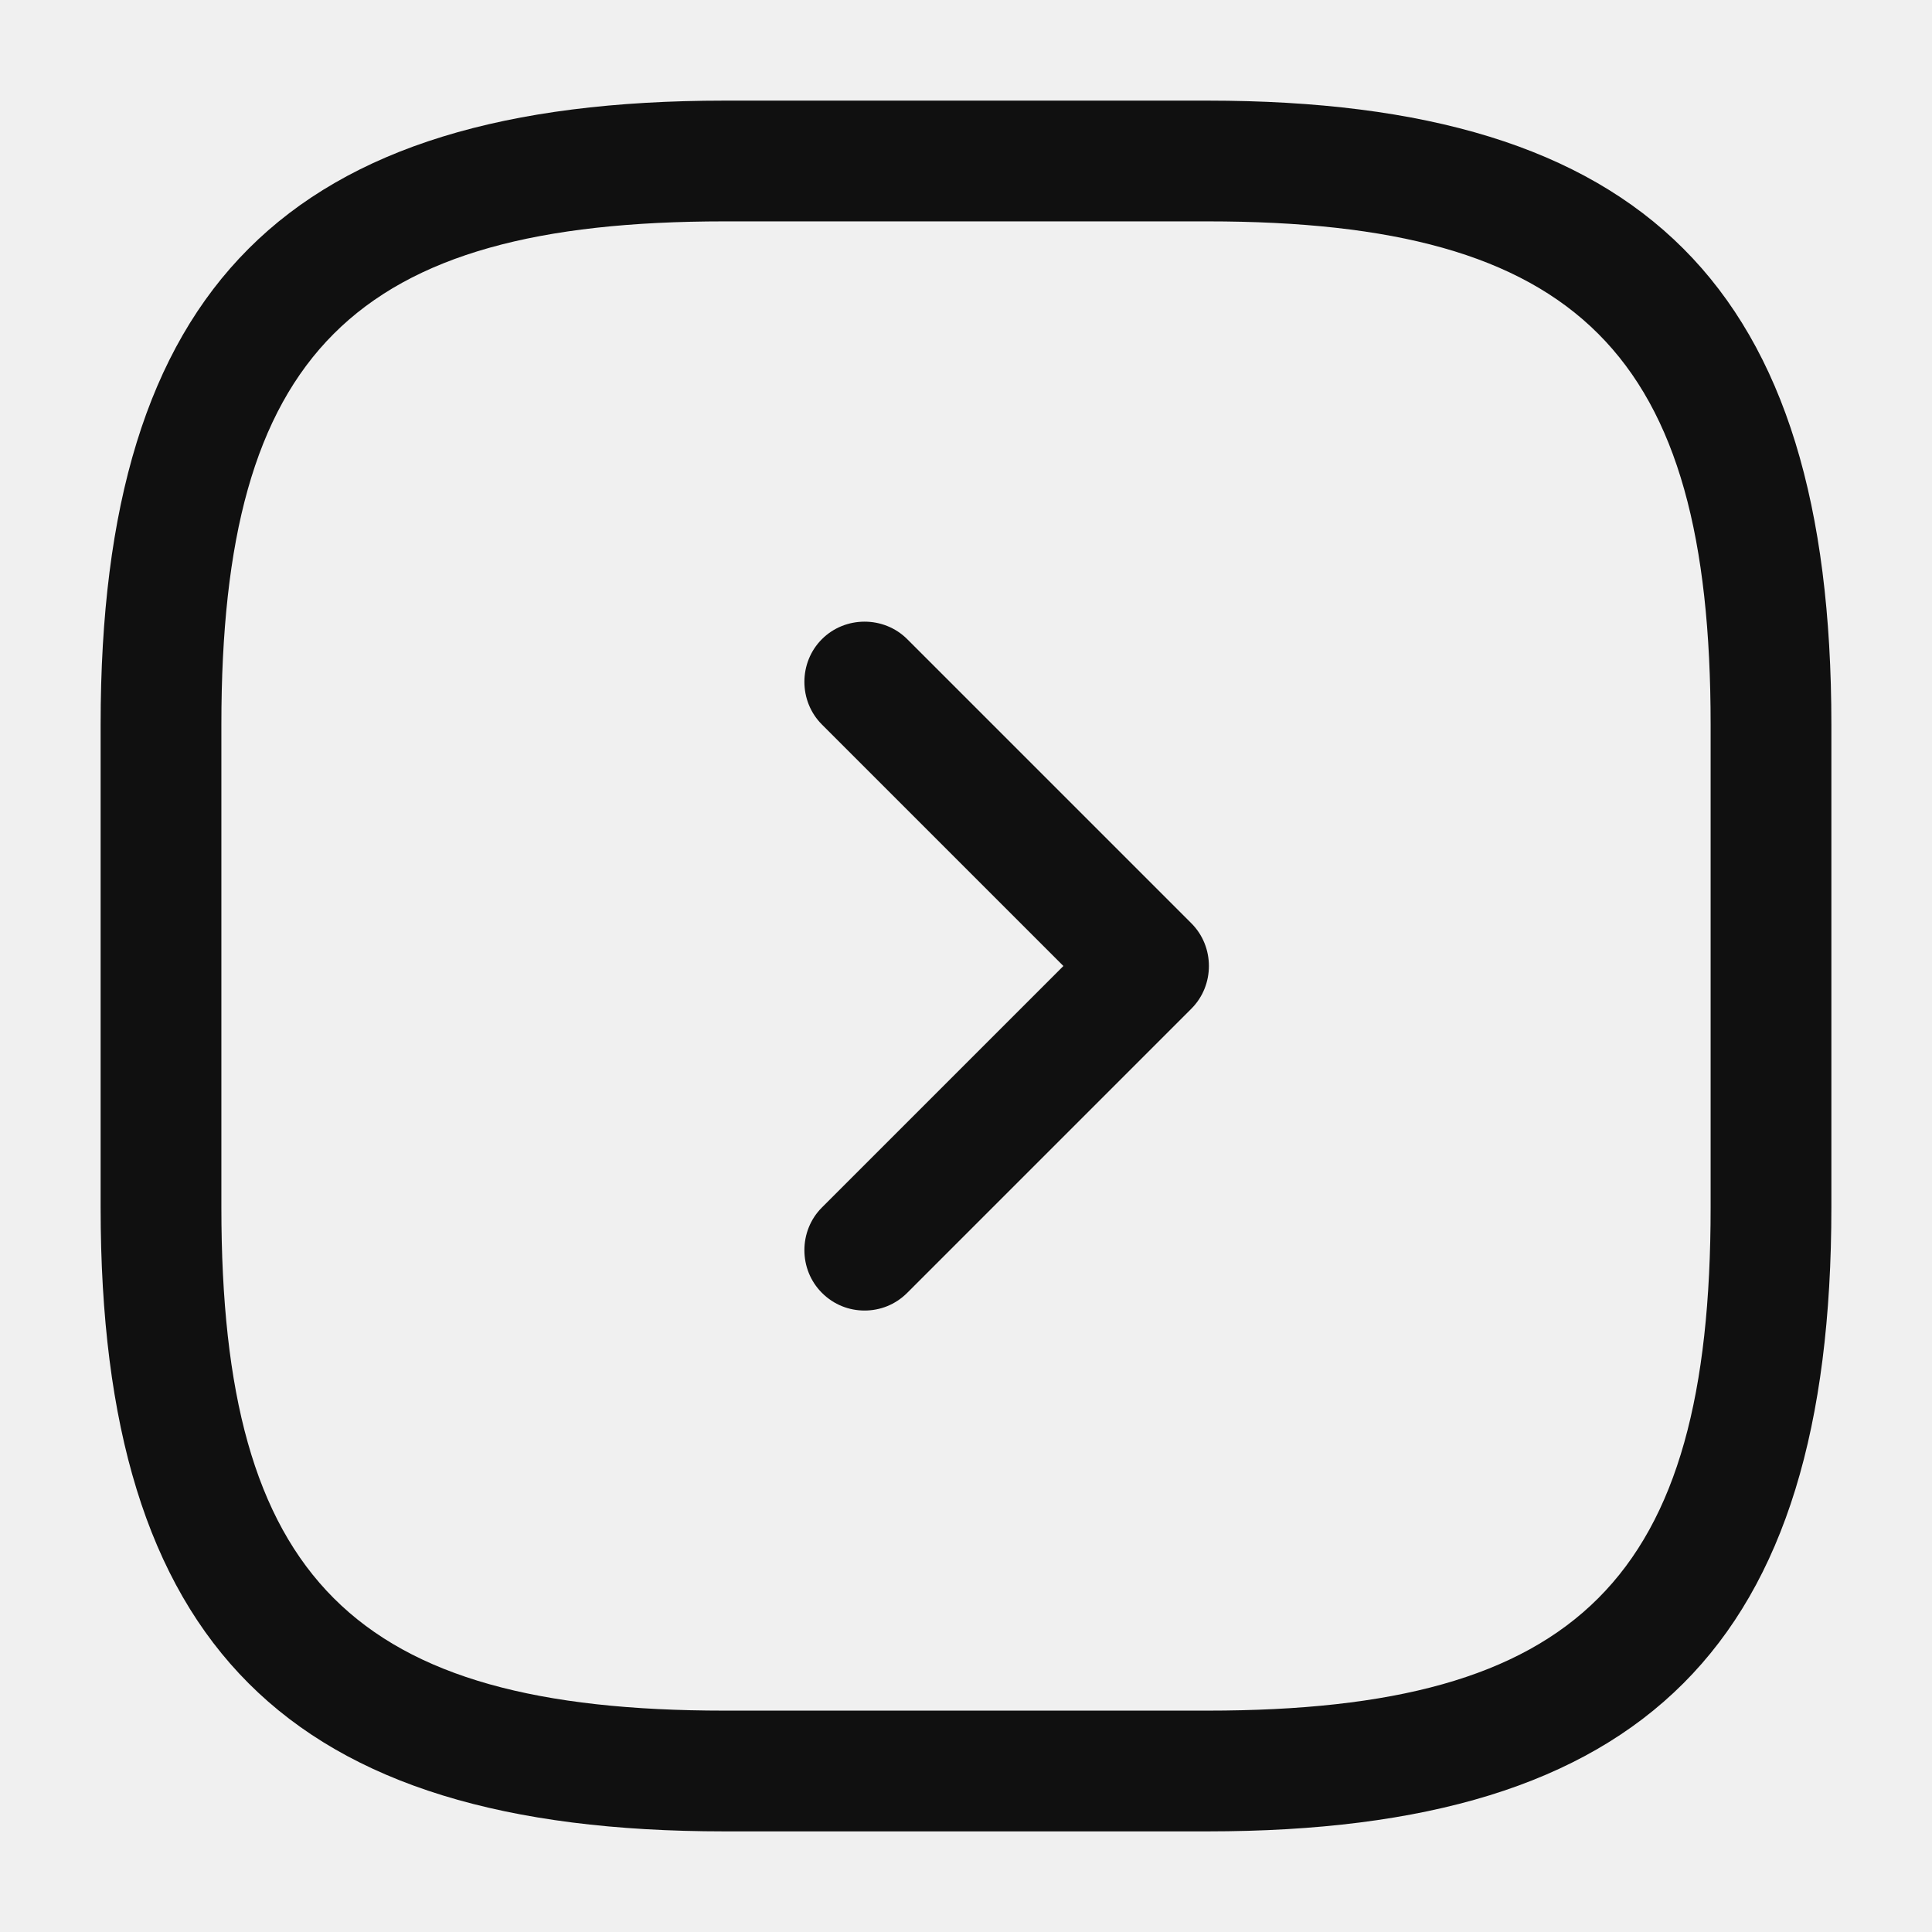
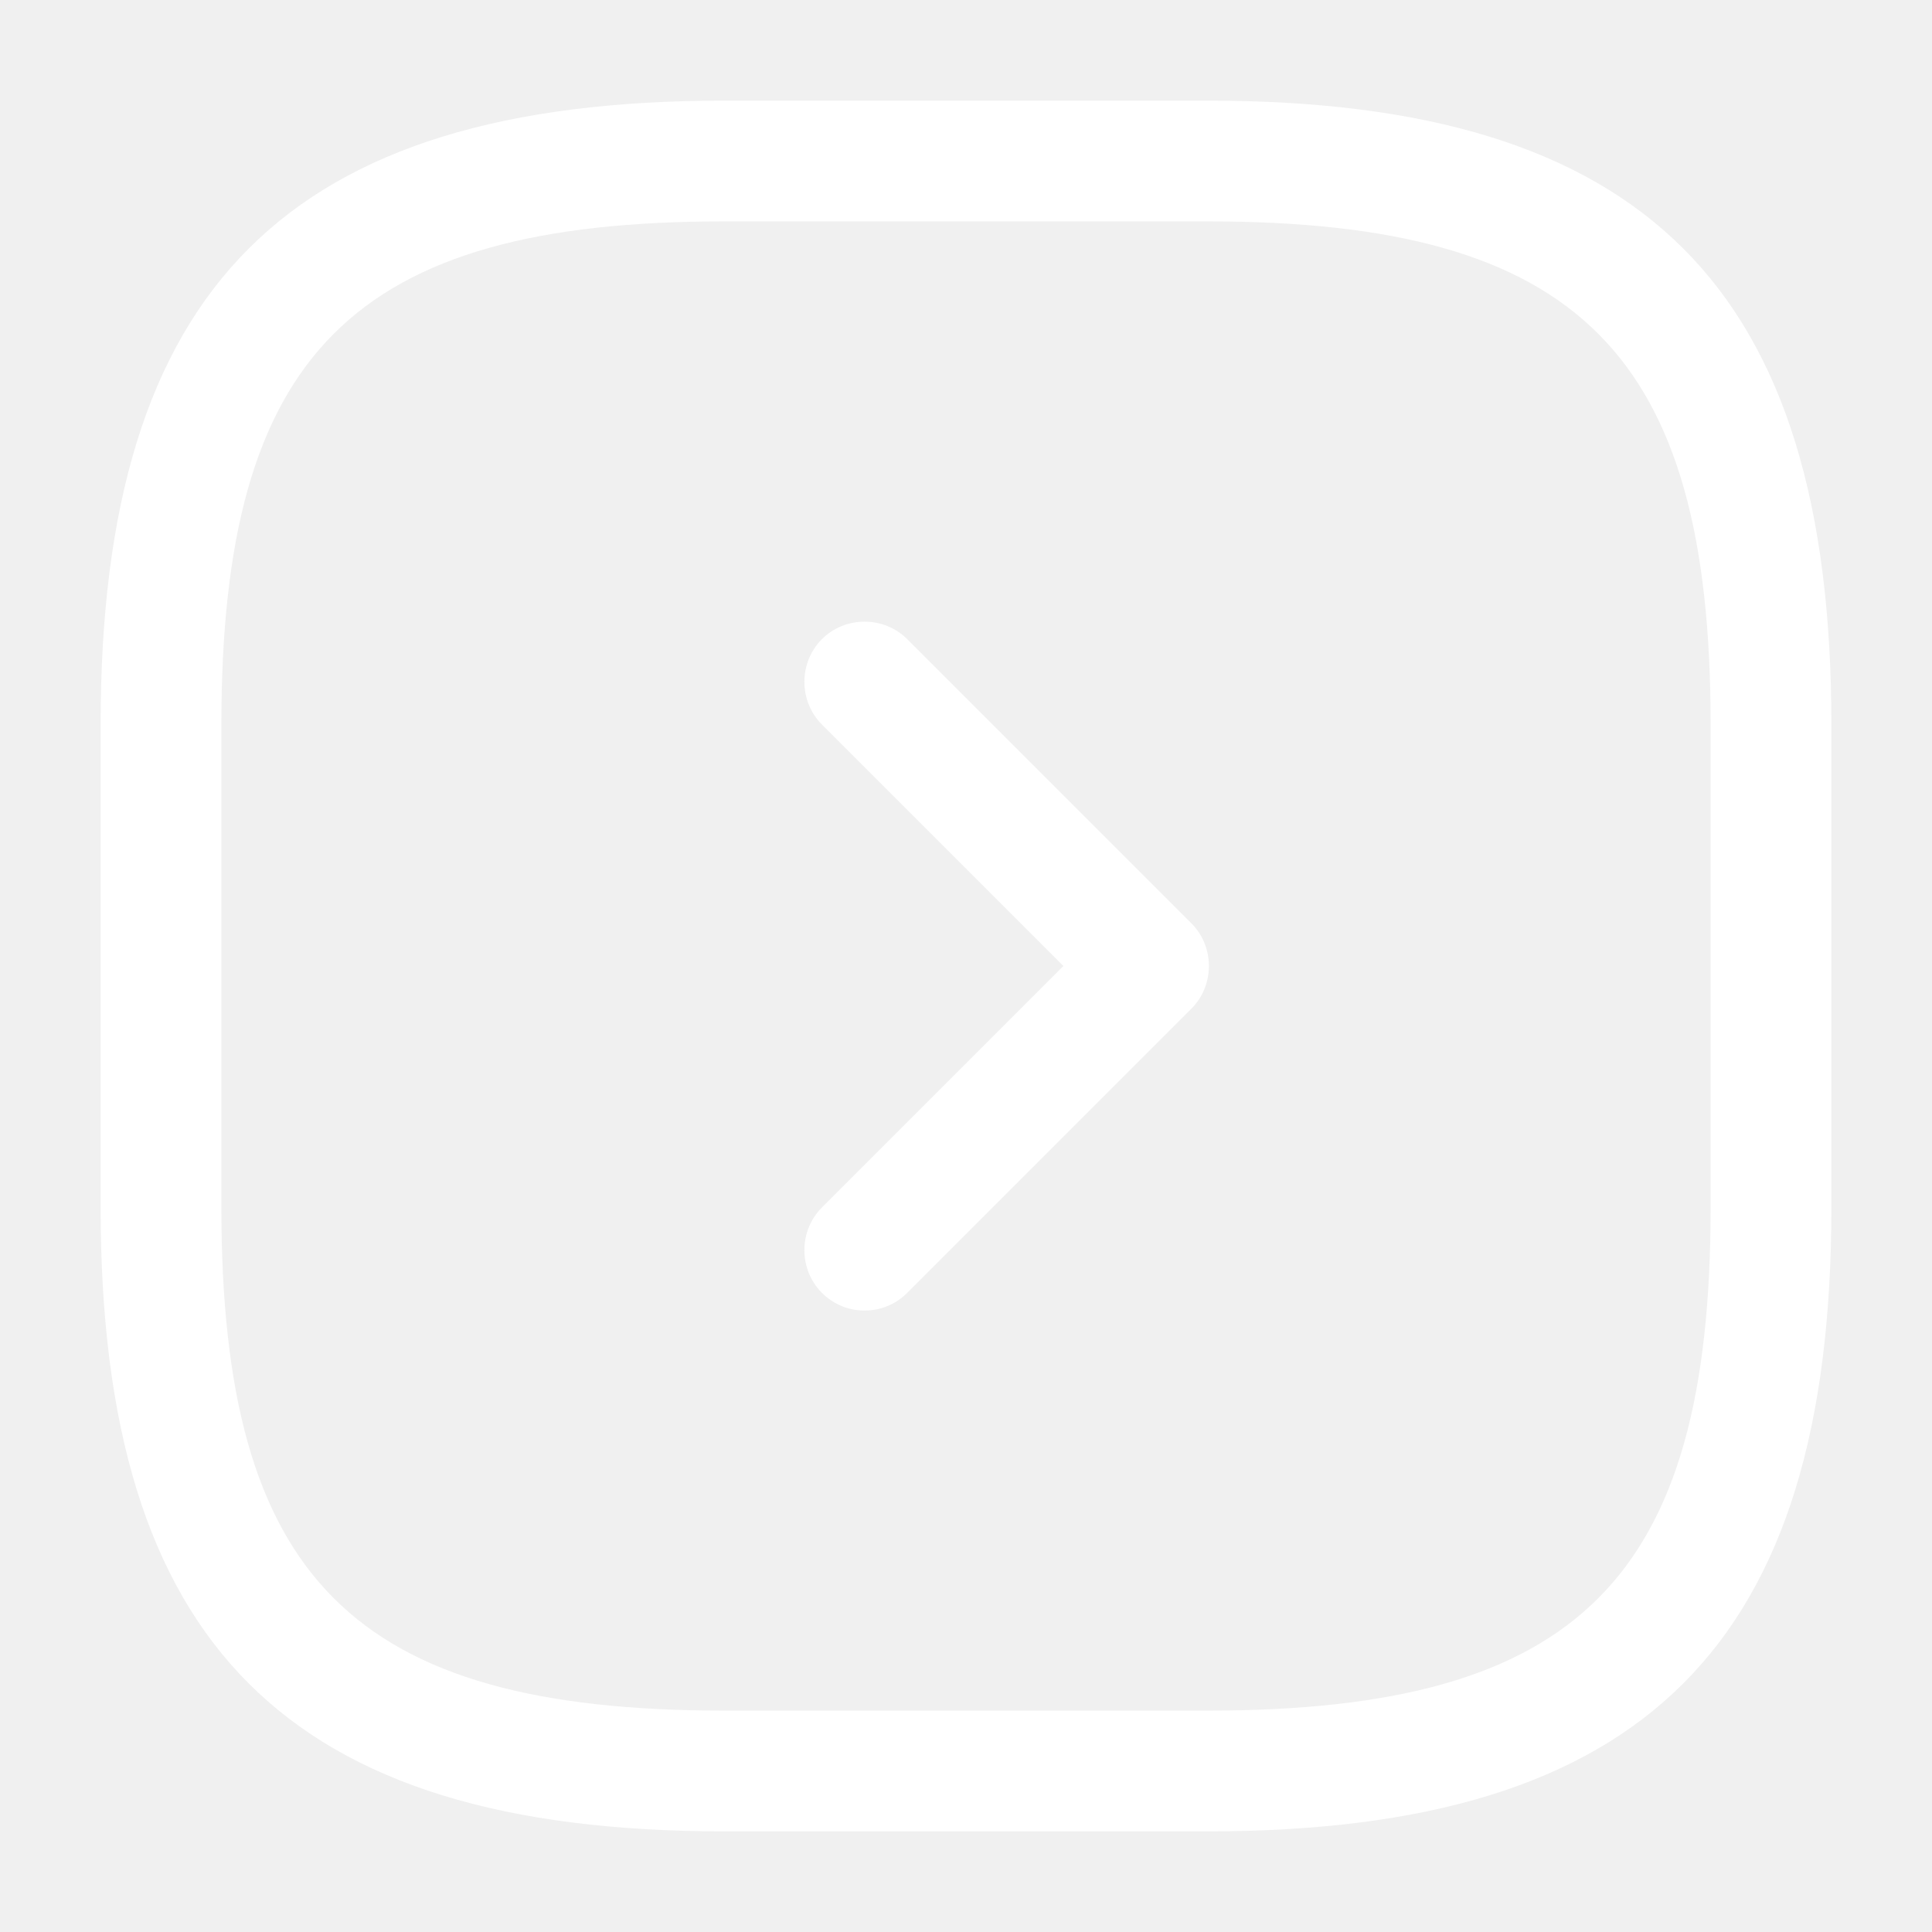
<svg xmlns="http://www.w3.org/2000/svg" width="24" height="24" viewBox="0 0 24 24" fill="none">
-   <path d="M15 22.75H9C3.57 22.75 1.25 20.43 1.25 15V9C1.25 3.57 3.57 1.25 9 1.25H15C20.43 1.25 22.75 3.57 22.75 9V15C22.75 20.43 20.43 22.75 15 22.75ZM9 2.75C4.39 2.75 2.75 4.39 2.75 9V15C2.75 19.61 4.39 21.25 9 21.25H15C19.61 21.25 21.25 19.61 21.25 15V9C21.25 4.39 19.61 2.75 15 2.75H9Z" fill="#101010" />
-   <path d="M10.74 16.28C10.55 16.28 10.36 16.21 10.21 16.06C9.92 15.77 9.92 15.29 10.21 15L13.21 12L10.21 9C9.92 8.71 9.92 8.23 10.21 7.94C10.5 7.65 10.98 7.65 11.27 7.94L14.8 11.47C15.09 11.76 15.09 12.24 14.8 12.53L11.27 16.06C11.12 16.21 10.93 16.28 10.74 16.28Z" fill="#101010" />
+   <path d="M15 22.75H9C3.57 22.75 1.25 20.43 1.25 15V9C1.25 3.57 3.57 1.25 9 1.25H15C20.43 1.25 22.75 3.57 22.75 9V15C22.75 20.43 20.43 22.75 15 22.75ZM9 2.75C4.39 2.75 2.75 4.39 2.75 9V15C2.75 19.61 4.39 21.25 9 21.25H15C19.61 21.25 21.25 19.61 21.25 15V9C21.25 4.39 19.61 2.75 15 2.75H9Z" fill="#FFFFFF" />
+   <path d="M10.74 16.28C10.55 16.28 10.36 16.21 10.21 16.06C9.92 15.77 9.92 15.29 10.21 15L13.21 12L10.21 9C9.92 8.71 9.92 8.23 10.21 7.94C10.5 7.65 10.98 7.65 11.27 7.94L14.8 11.47C15.09 11.76 15.09 12.24 14.8 12.53L11.27 16.06C11.12 16.21 10.93 16.28 10.74 16.28Z" fill="#FFFFFF" />
</svg>
